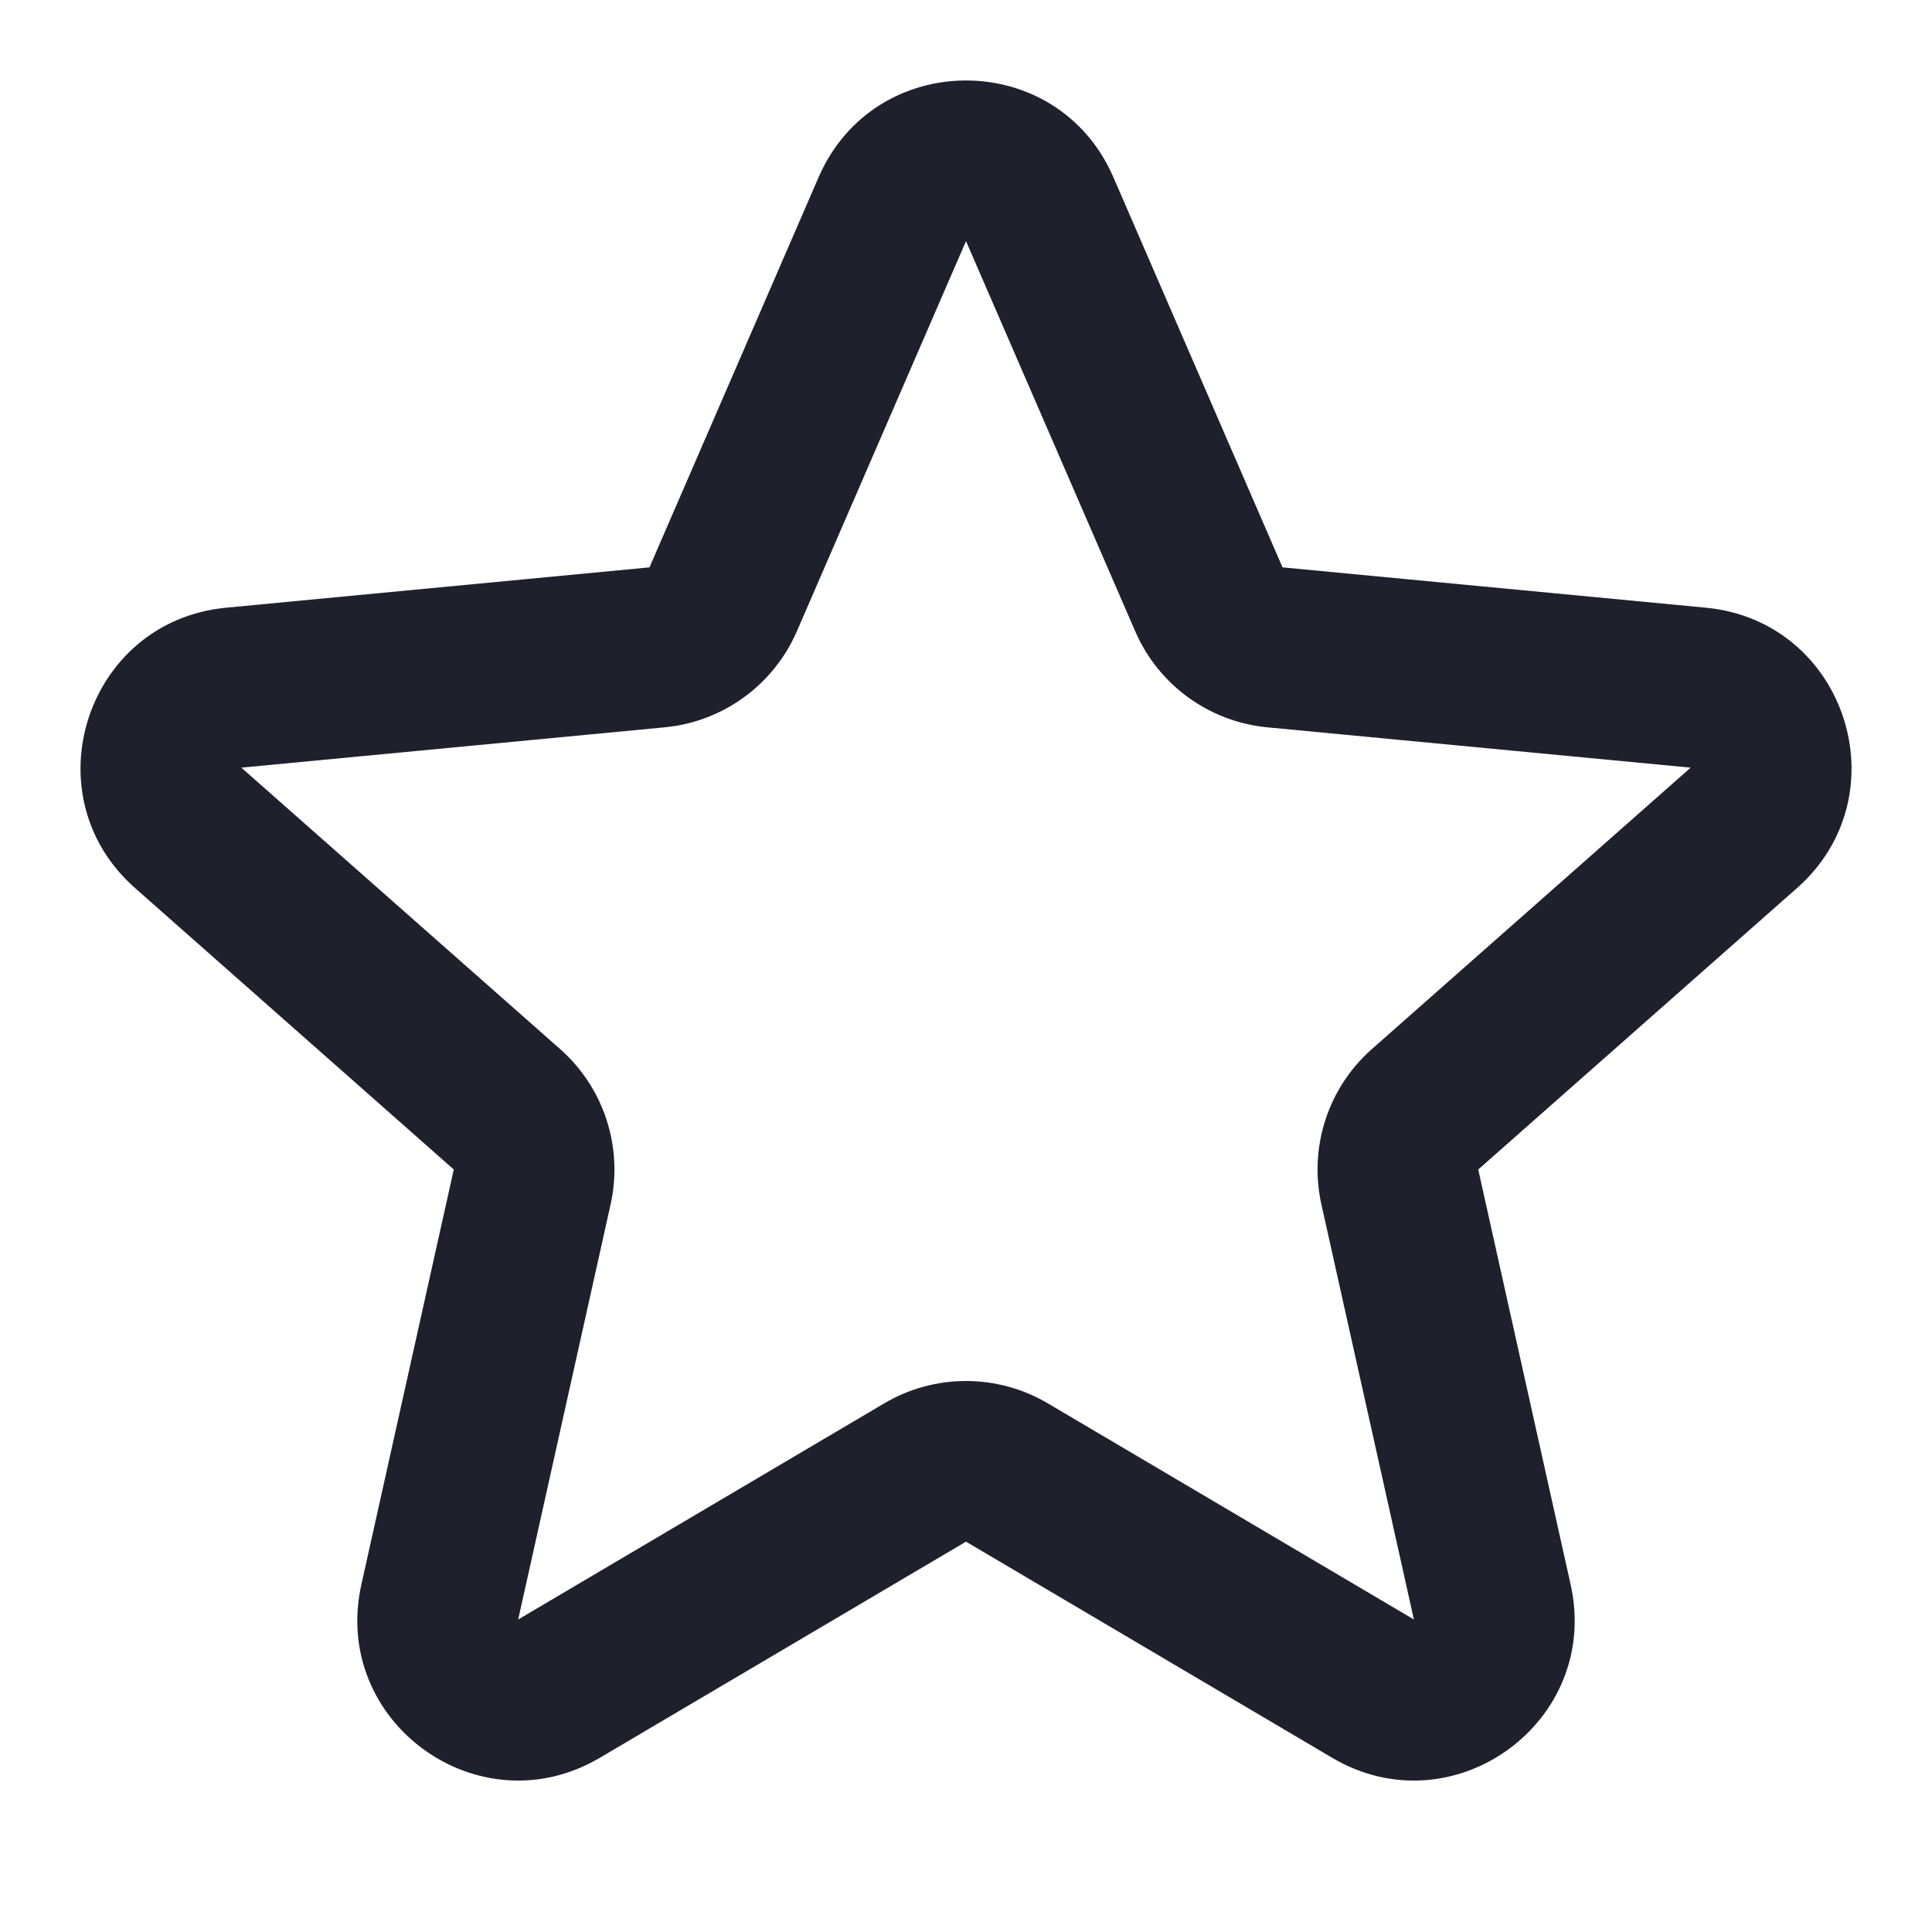
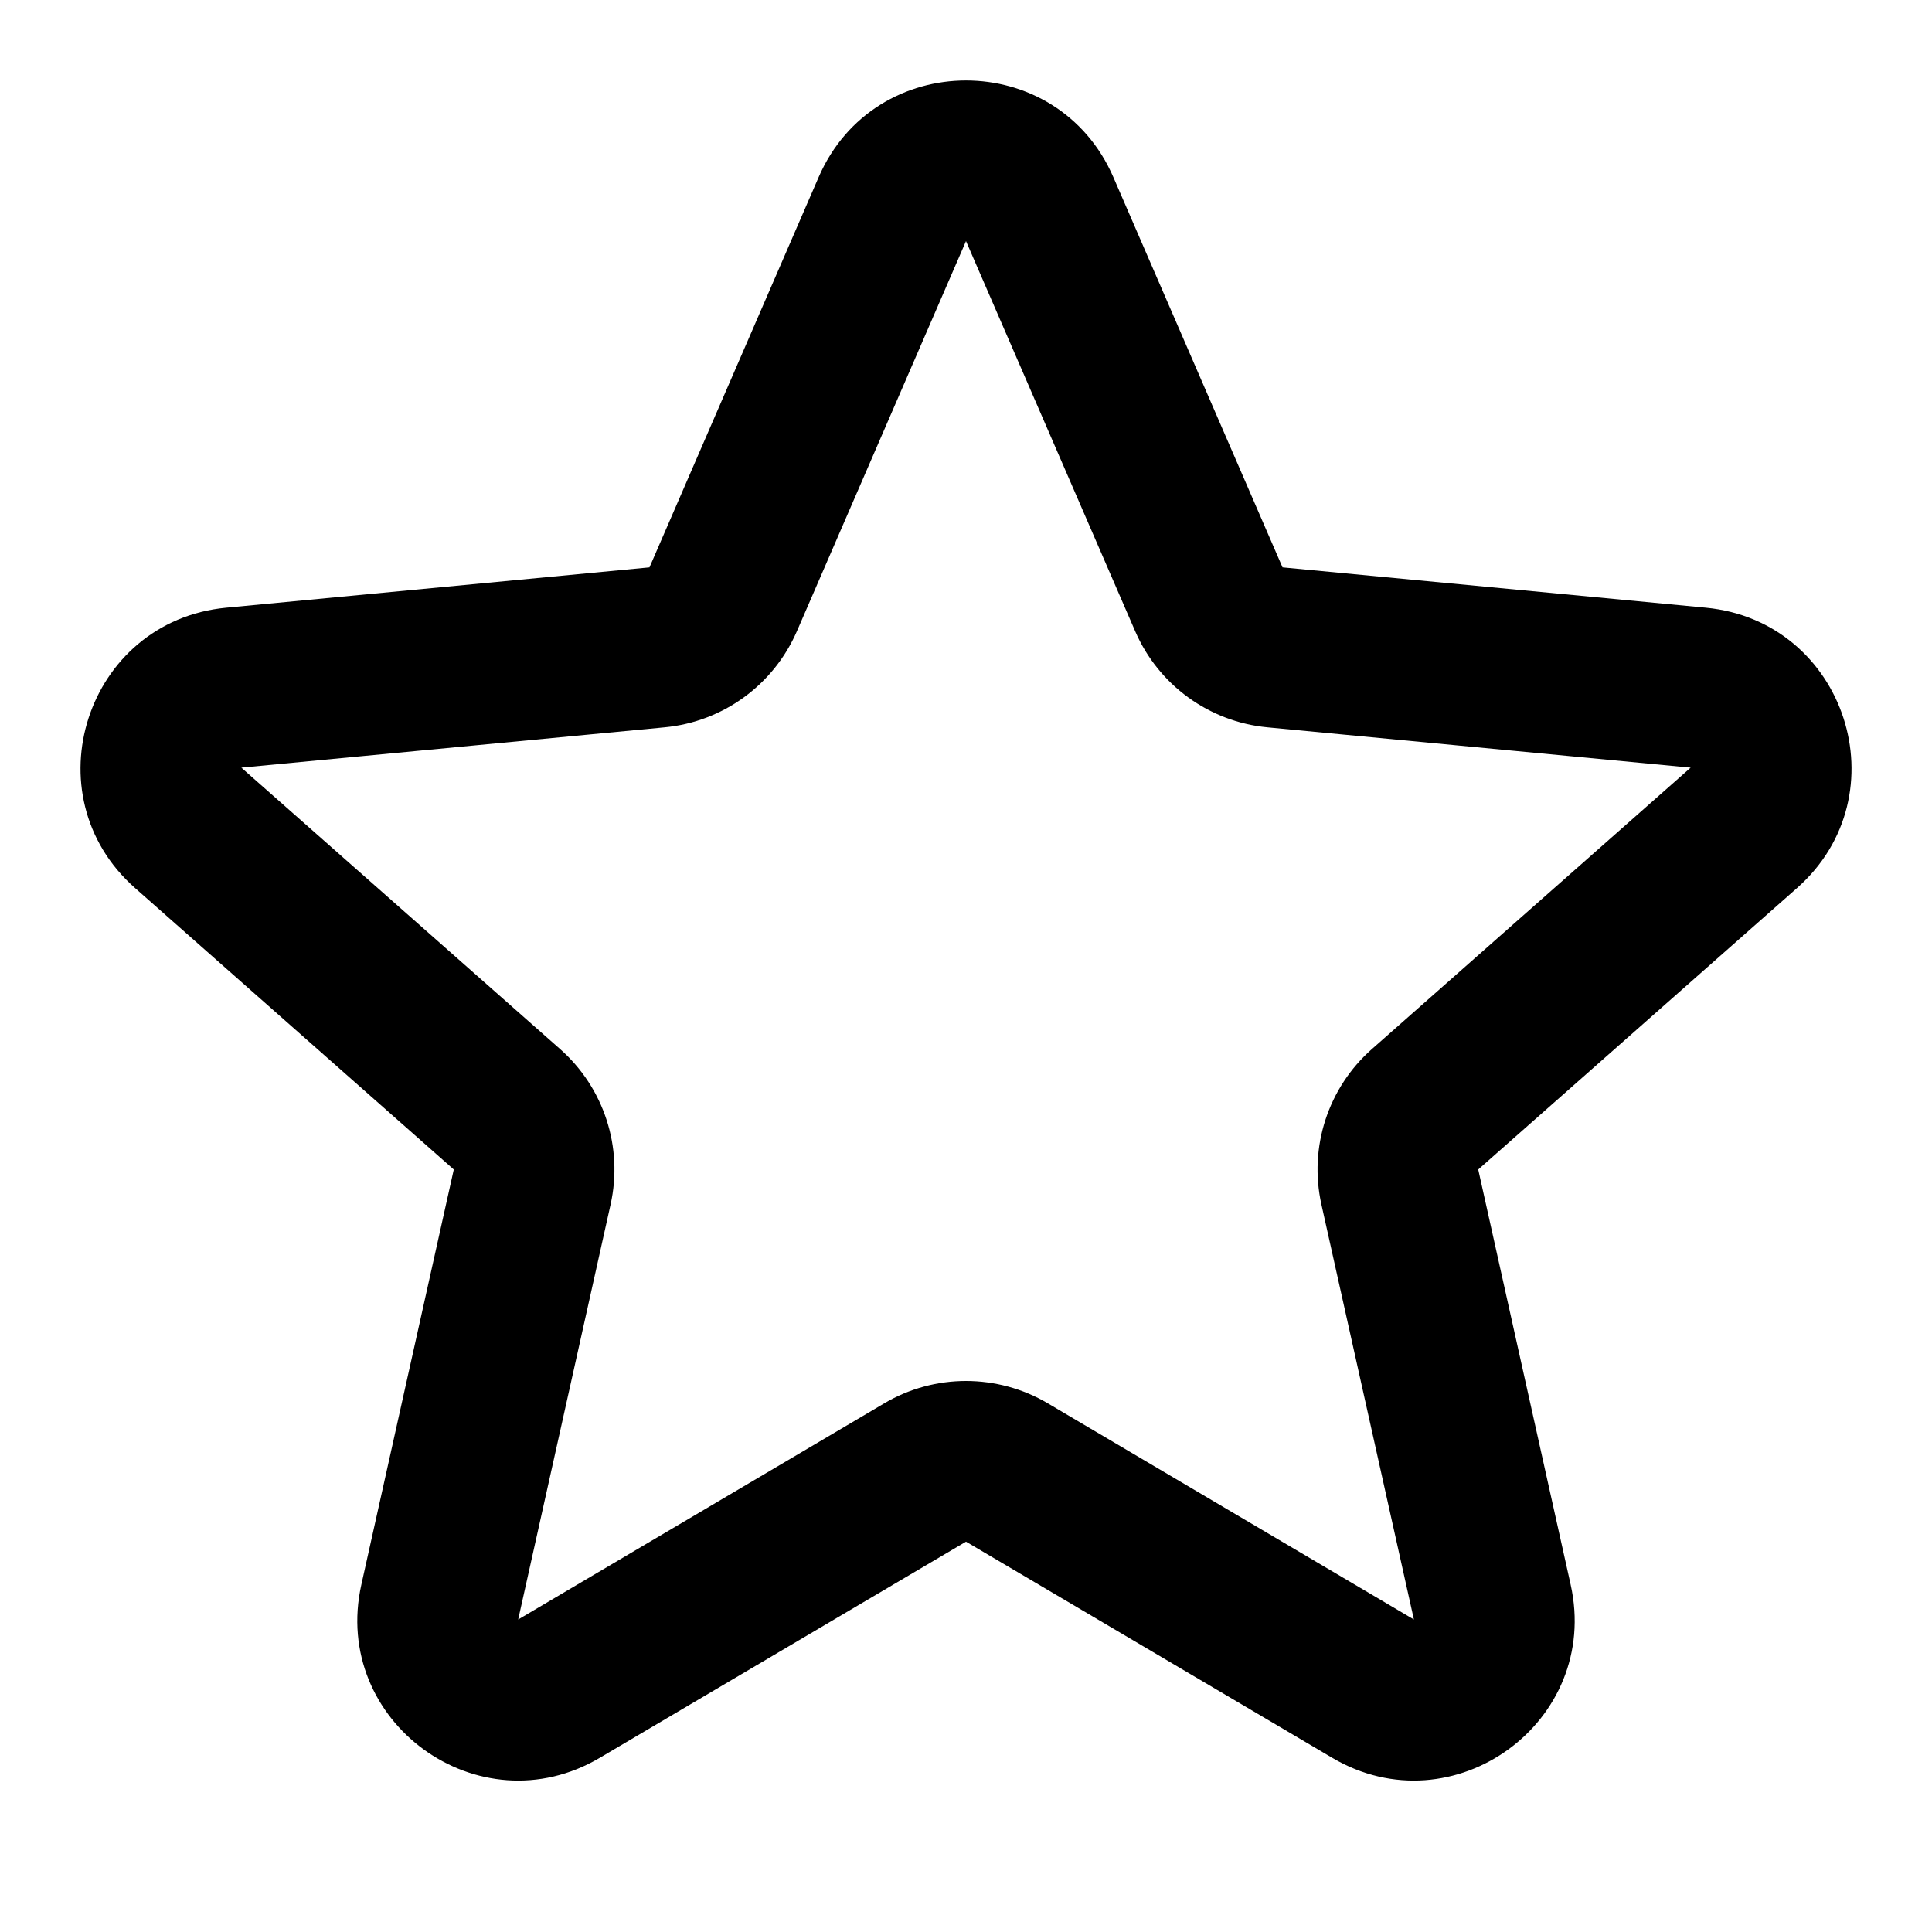
- <svg xmlns="http://www.w3.org/2000/svg" width="24" height="24" viewBox="0 0 24 24" fill="none">
-   <path fill-rule="evenodd" clip-rule="evenodd" d="M10.169 2.202C10.864 0.599 13.136 0.599 13.831 2.202L15.932 7.048L21.191 7.549C22.93 7.715 23.632 9.876 22.323 11.032L18.363 14.528L19.511 19.684C19.891 21.389 18.053 22.724 16.549 21.836L12 19.151L7.451 21.836C5.947 22.724 4.109 21.389 4.489 19.684L5.637 14.528L1.678 11.032C0.368 9.876 1.071 7.715 2.809 7.549L8.068 7.048L10.169 2.202ZM14.102 7.842L12 2.995L9.899 7.842C9.609 8.509 8.981 8.966 8.257 9.035L2.998 9.536L6.958 13.032C7.503 13.513 7.743 14.252 7.585 14.962L6.437 20.118L10.986 17.432C11.611 17.063 12.389 17.063 13.015 17.432L17.564 20.118L16.415 14.962C16.257 14.252 16.497 13.513 17.042 13.032L21.002 9.536L15.743 9.035C15.02 8.966 14.391 8.509 14.102 7.842Z" fill="#1E212C" />
+ <svg xmlns="http://www.w3.org/2000/svg" width="16" height="16" viewBox="0 0 24 24" fill="none">
+   <path fill-rule="evenodd" clip-rule="evenodd" d="M10.169 2.202C10.864 0.599 13.136 0.599 13.831 2.202L15.932 7.048L21.191 7.549C22.93 7.715 23.632 9.876 22.323 11.032L18.363 14.528L19.511 19.684C19.891 21.389 18.053 22.724 16.549 21.836L12 19.151L7.451 21.836C5.947 22.724 4.109 21.389 4.489 19.684L5.637 14.528L1.678 11.032C0.368 9.876 1.071 7.715 2.809 7.549L8.068 7.048L10.169 2.202ZM14.102 7.842L12 2.995L9.899 7.842C9.609 8.509 8.981 8.966 8.257 9.035L2.998 9.536L6.958 13.032C7.503 13.513 7.743 14.252 7.585 14.962L6.437 20.118L10.986 17.432C11.611 17.063 12.389 17.063 13.015 17.432L17.564 20.118L16.415 14.962C16.257 14.252 16.497 13.513 17.042 13.032L21.002 9.536L15.743 9.035C15.02 8.966 14.391 8.509 14.102 7.842Z" fill="#000" />
</svg>
